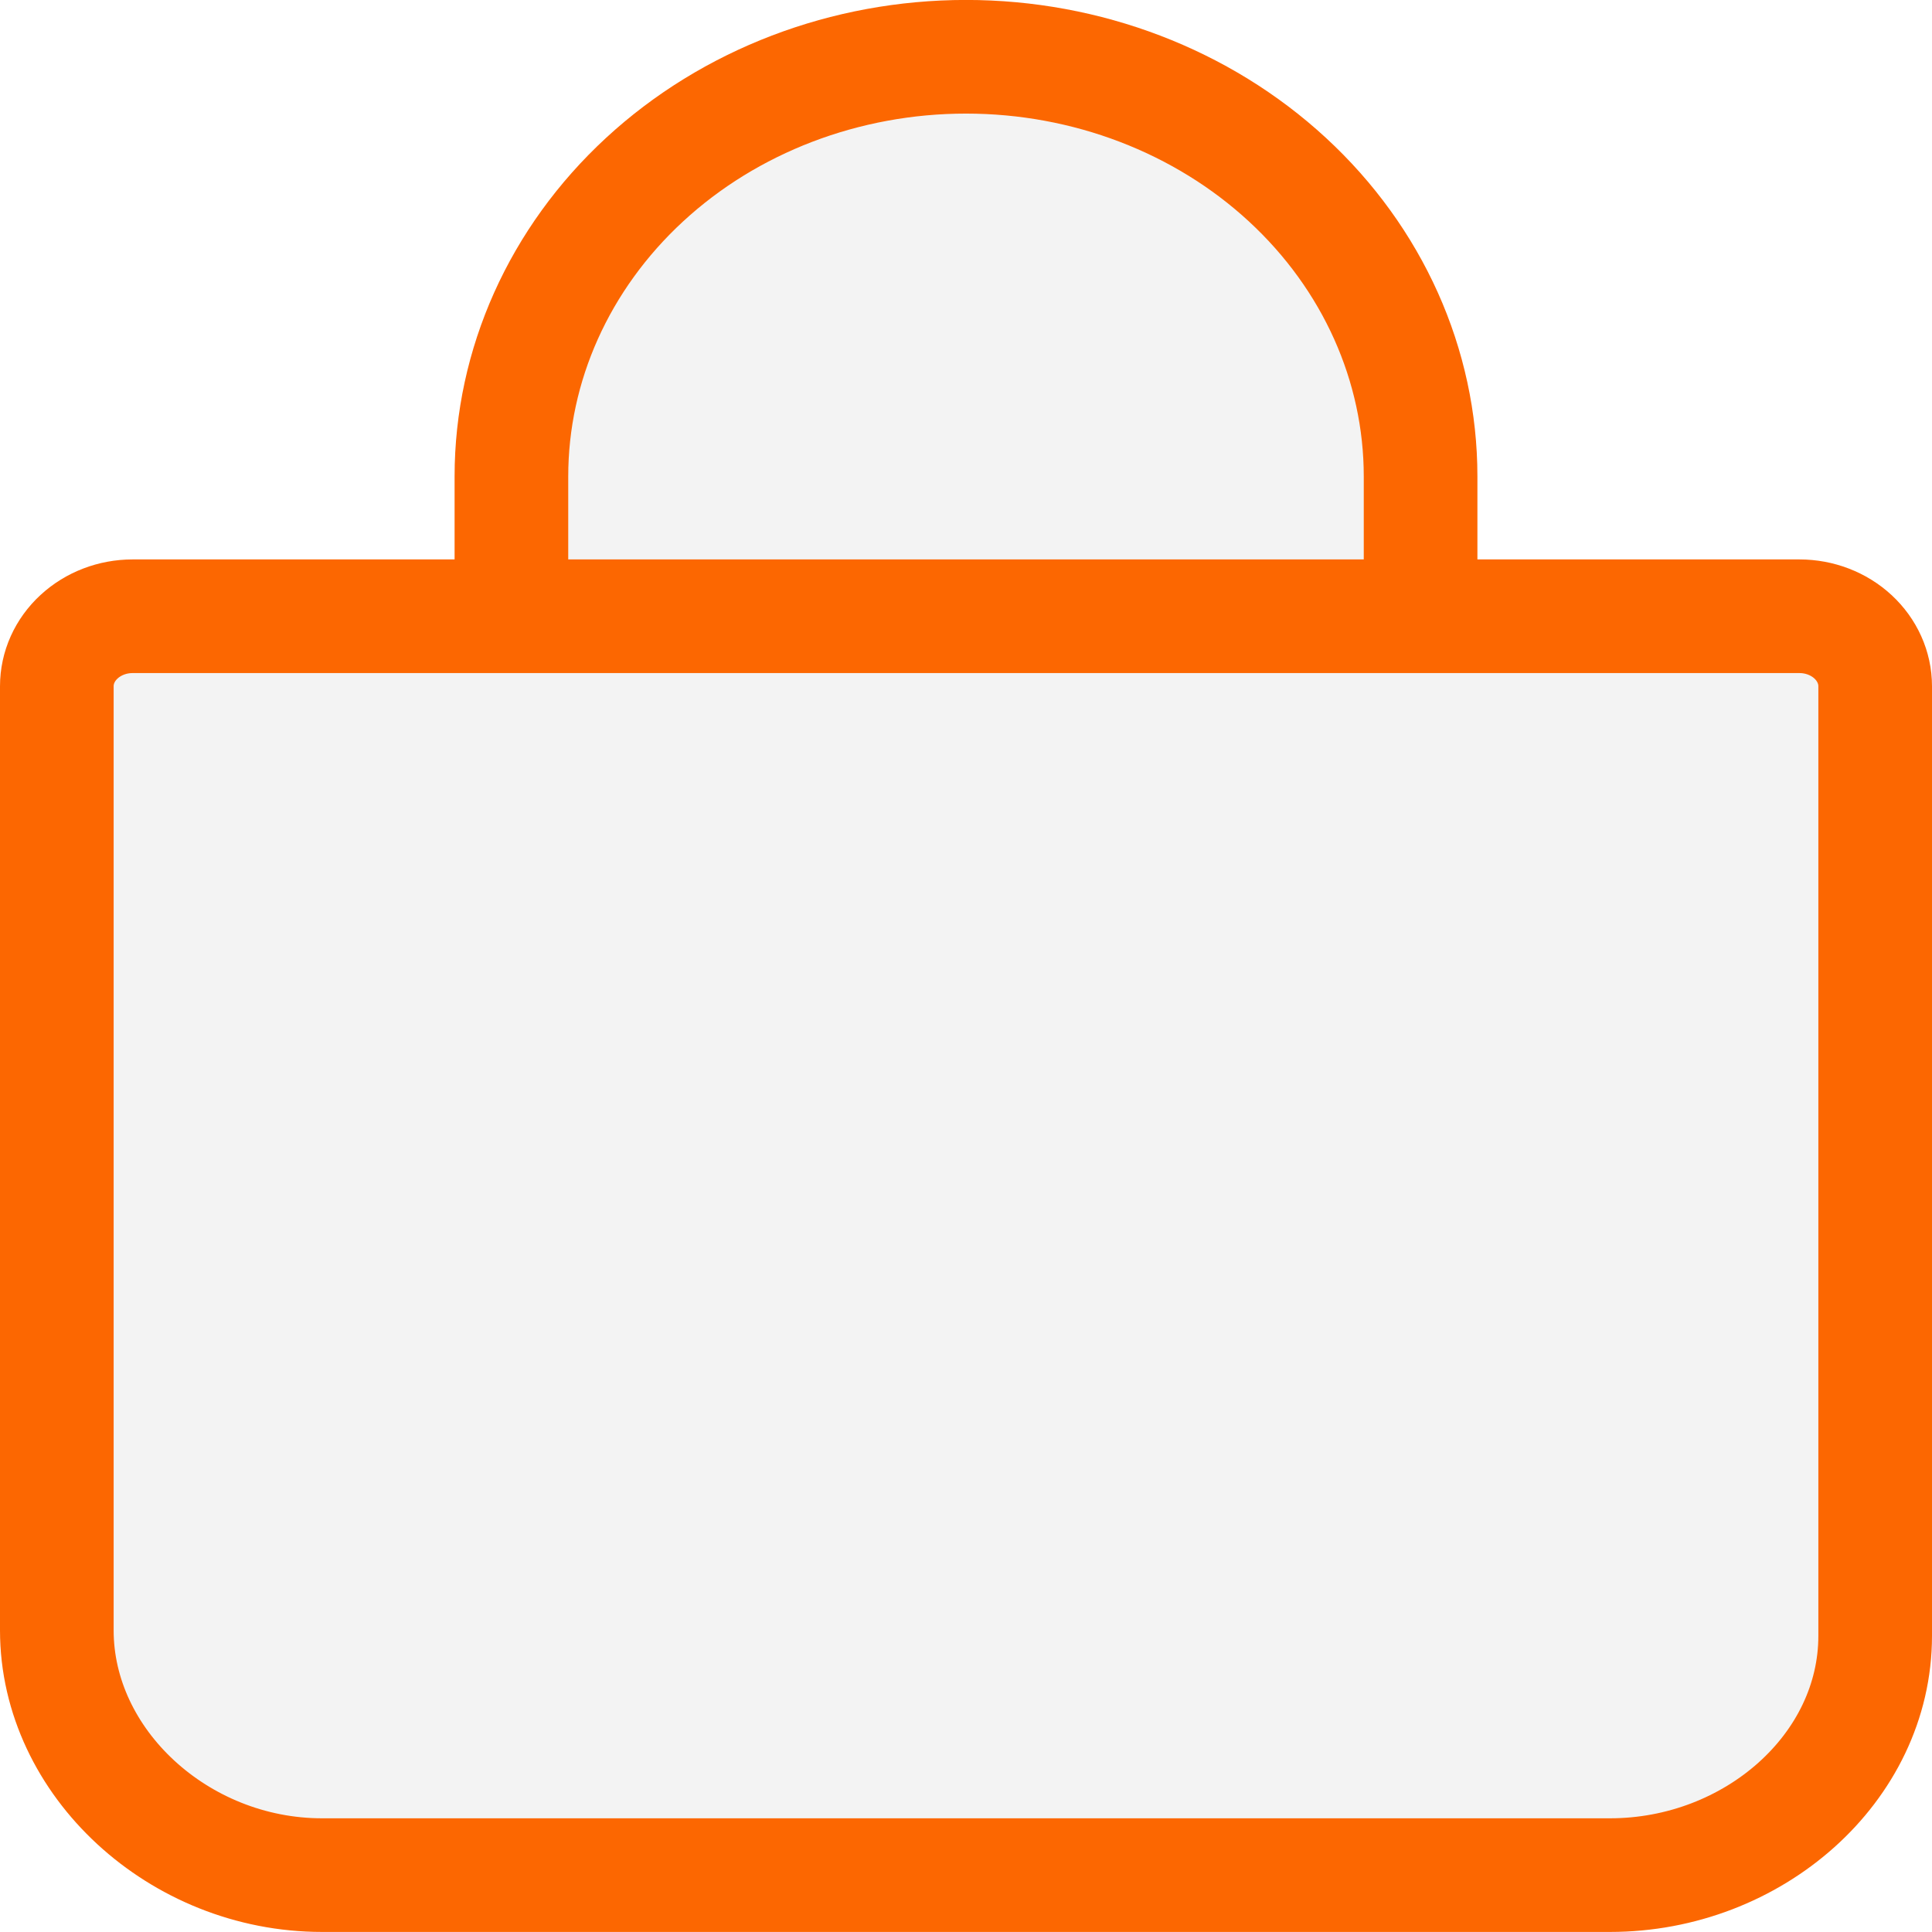
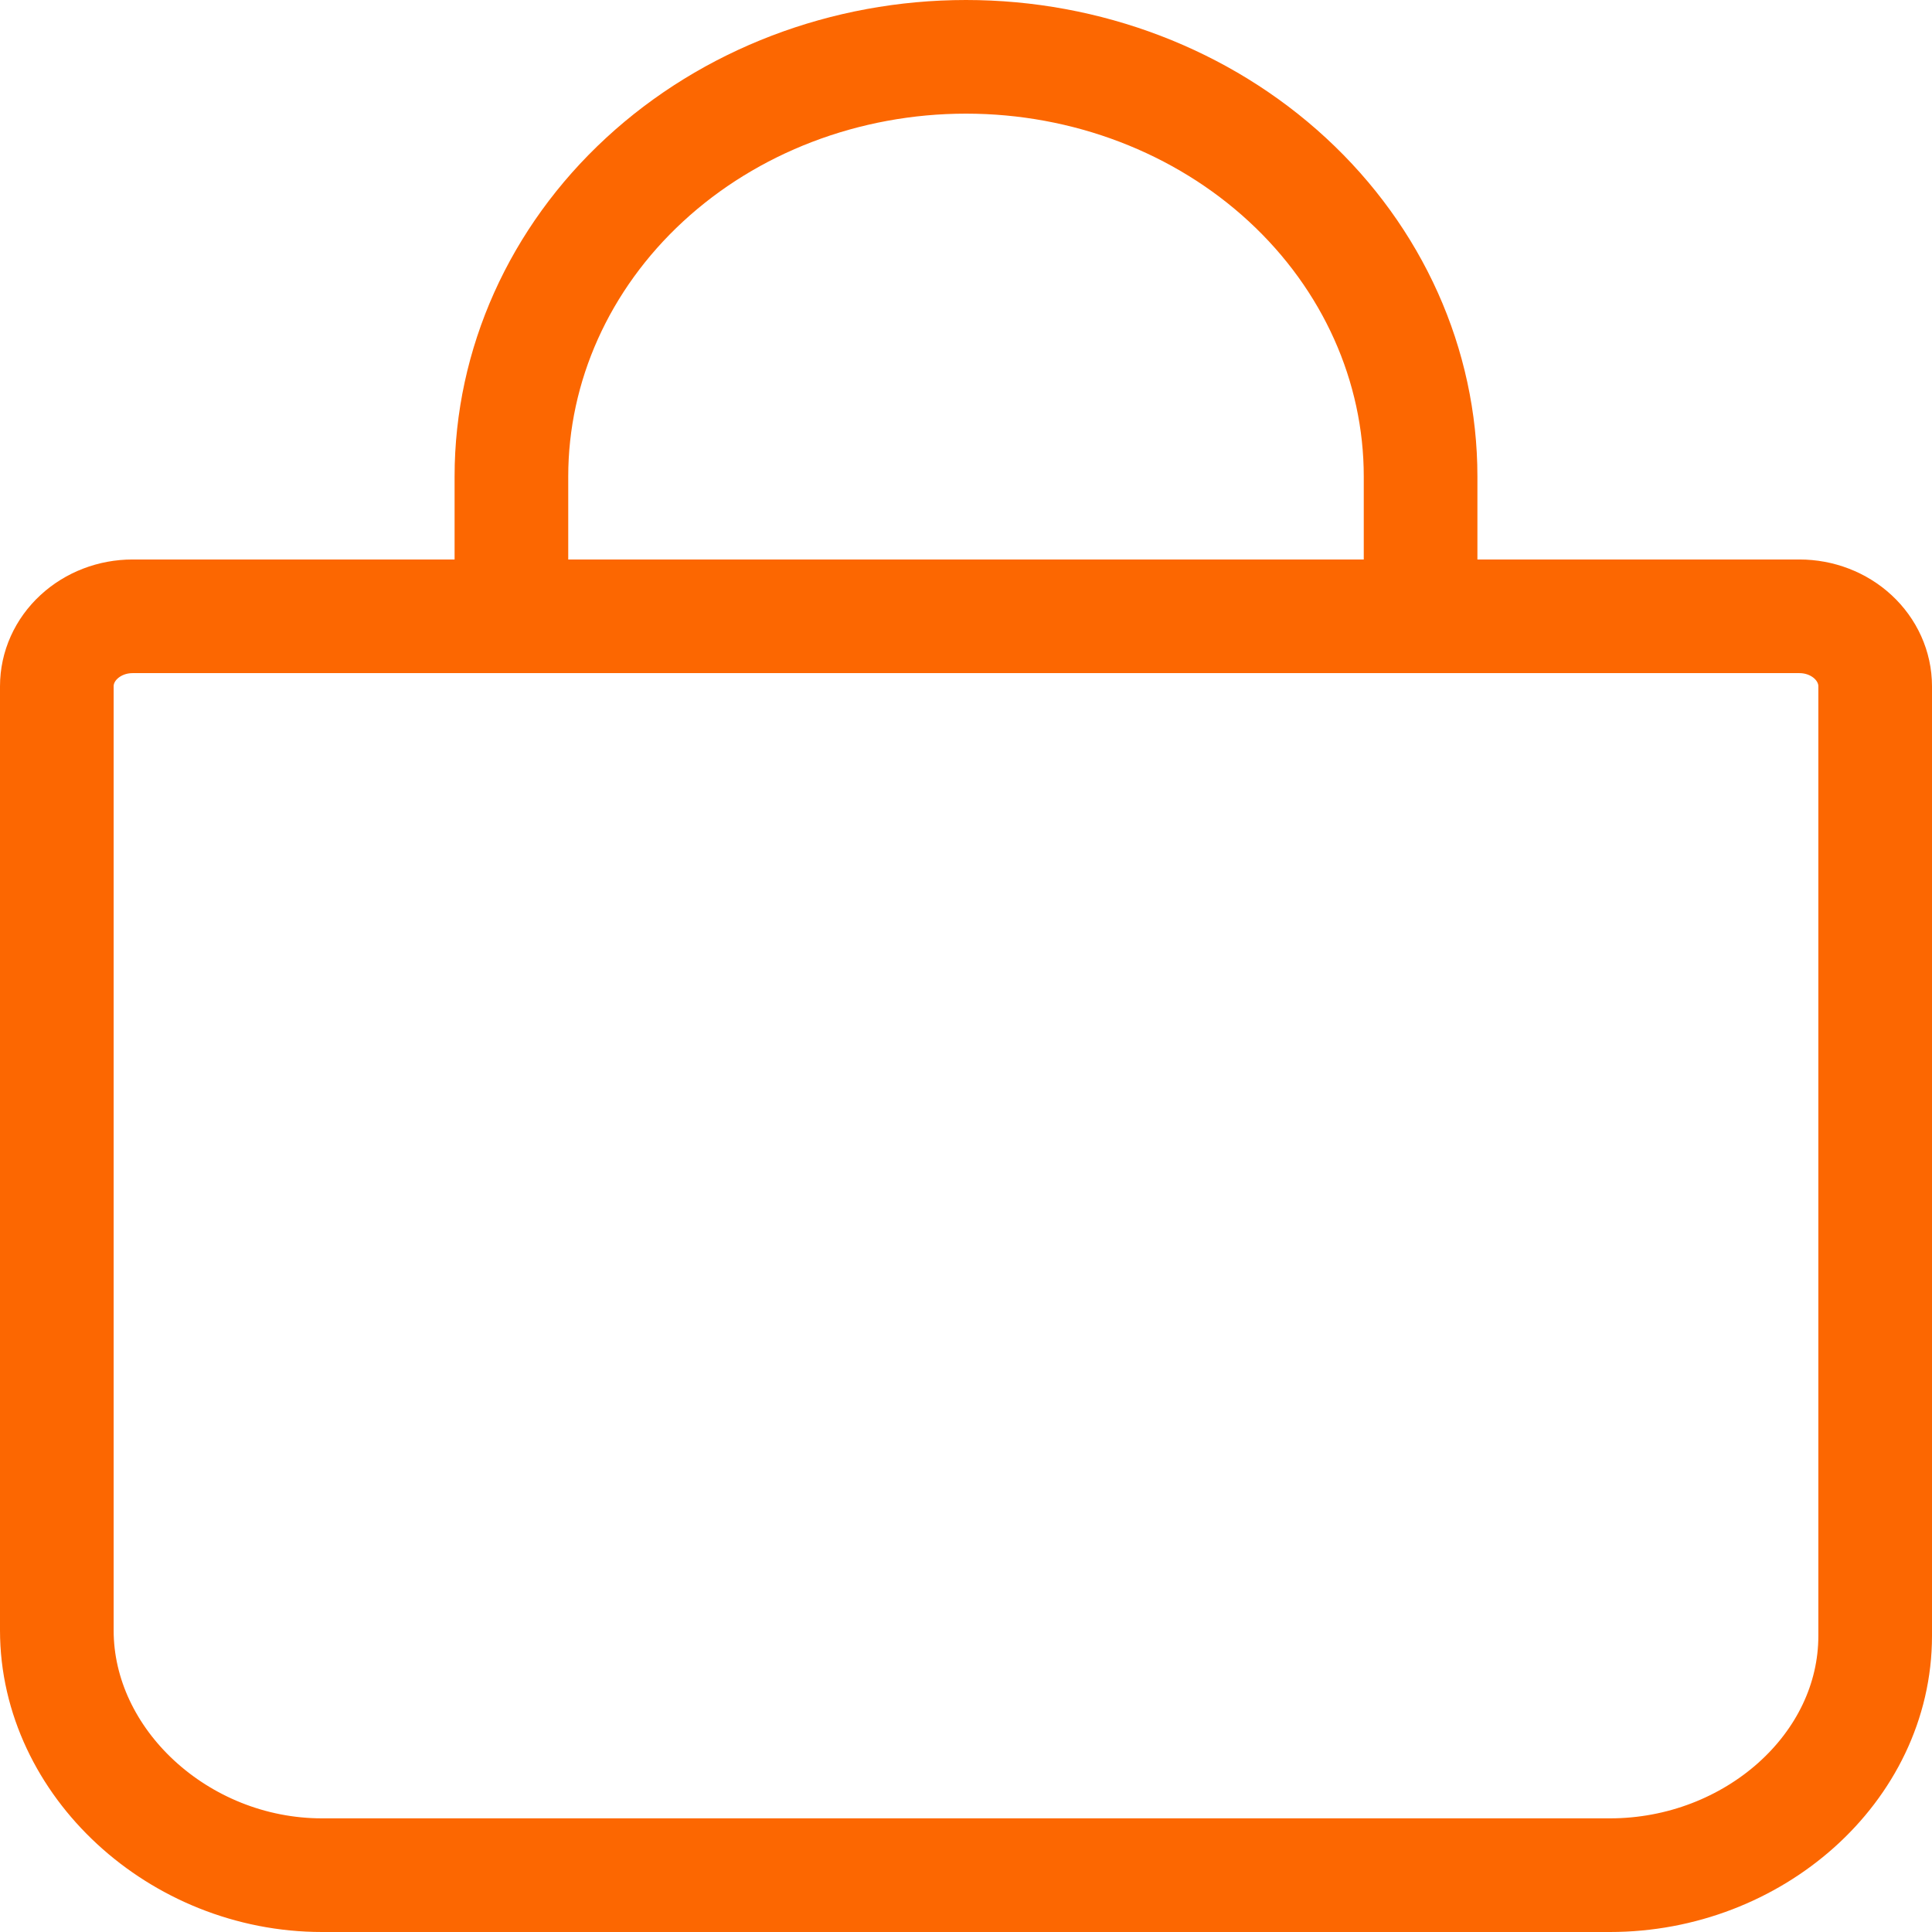
<svg xmlns="http://www.w3.org/2000/svg" width="34" height="34" viewBox="0 0 34 34" fill="none">
-   <path d="M2.333 10.845C1.98 10.845 1.641 10.975 1.391 11.206C1.14 11.437 1 11.75 1 12.076V28.692C1 31.018 3.147 32.999 5.667 32.999H28.333C30.853 32.999 33 31.114 33 28.788V12.076C33 11.75 32.859 11.437 32.609 11.206C32.359 10.975 32.02 10.845 31.667 10.845H2.333ZM9 10.845V8.384C9 6.425 9.843 4.547 11.343 3.162C12.843 1.777 14.878 0.999 17 0.999C19.122 0.999 21.157 1.777 22.657 3.162C24.157 4.547 25 6.425 25 8.384V10.845" fill="#F3F3F3" />
-   <path d="M9 10.845V8.384C9 6.425 9.843 4.547 11.343 3.162C12.843 1.777 14.878 0.999 17 0.999V0.999C19.122 0.999 21.157 1.777 22.657 3.162C24.157 4.547 25 6.425 25 8.384V10.845M2.333 10.845C1.98 10.845 1.641 10.975 1.391 11.206C1.14 11.437 1 11.75 1 12.076V28.692C1 31.018 3.147 32.999 5.667 32.999H28.333C30.853 32.999 33 31.114 33 28.788V12.076C33 11.75 32.859 11.437 32.609 11.206C32.359 10.975 32.02 10.845 31.667 10.845H2.333Z" stroke="#FC6701" stroke-width="2" stroke-linecap="round" stroke-linejoin="round" />
+   <path d="M9 10.846V8.385C9 6.426 9.843 4.548 11.343 3.163C12.843 1.778 14.878 1 17 1C19.122 1 21.157 1.778 22.657 3.163C24.157 4.548 25 6.426 25 8.385V10.846M2.333 10.846C1.98 10.846 1.641 10.976 1.391 11.207C1.14 11.438 1 11.751 1 12.077V28.692C1 31.018 3.147 33 5.667 33H28.333C30.853 33 33 31.115 33 28.788V12.077C33 11.751 32.859 11.438 32.609 11.207C32.359 10.976 32.02 10.846 31.667 10.846H2.333Z" stroke="#fc6701" stroke-width="2" stroke-linecap="round" stroke-linejoin="round" />
</svg>
